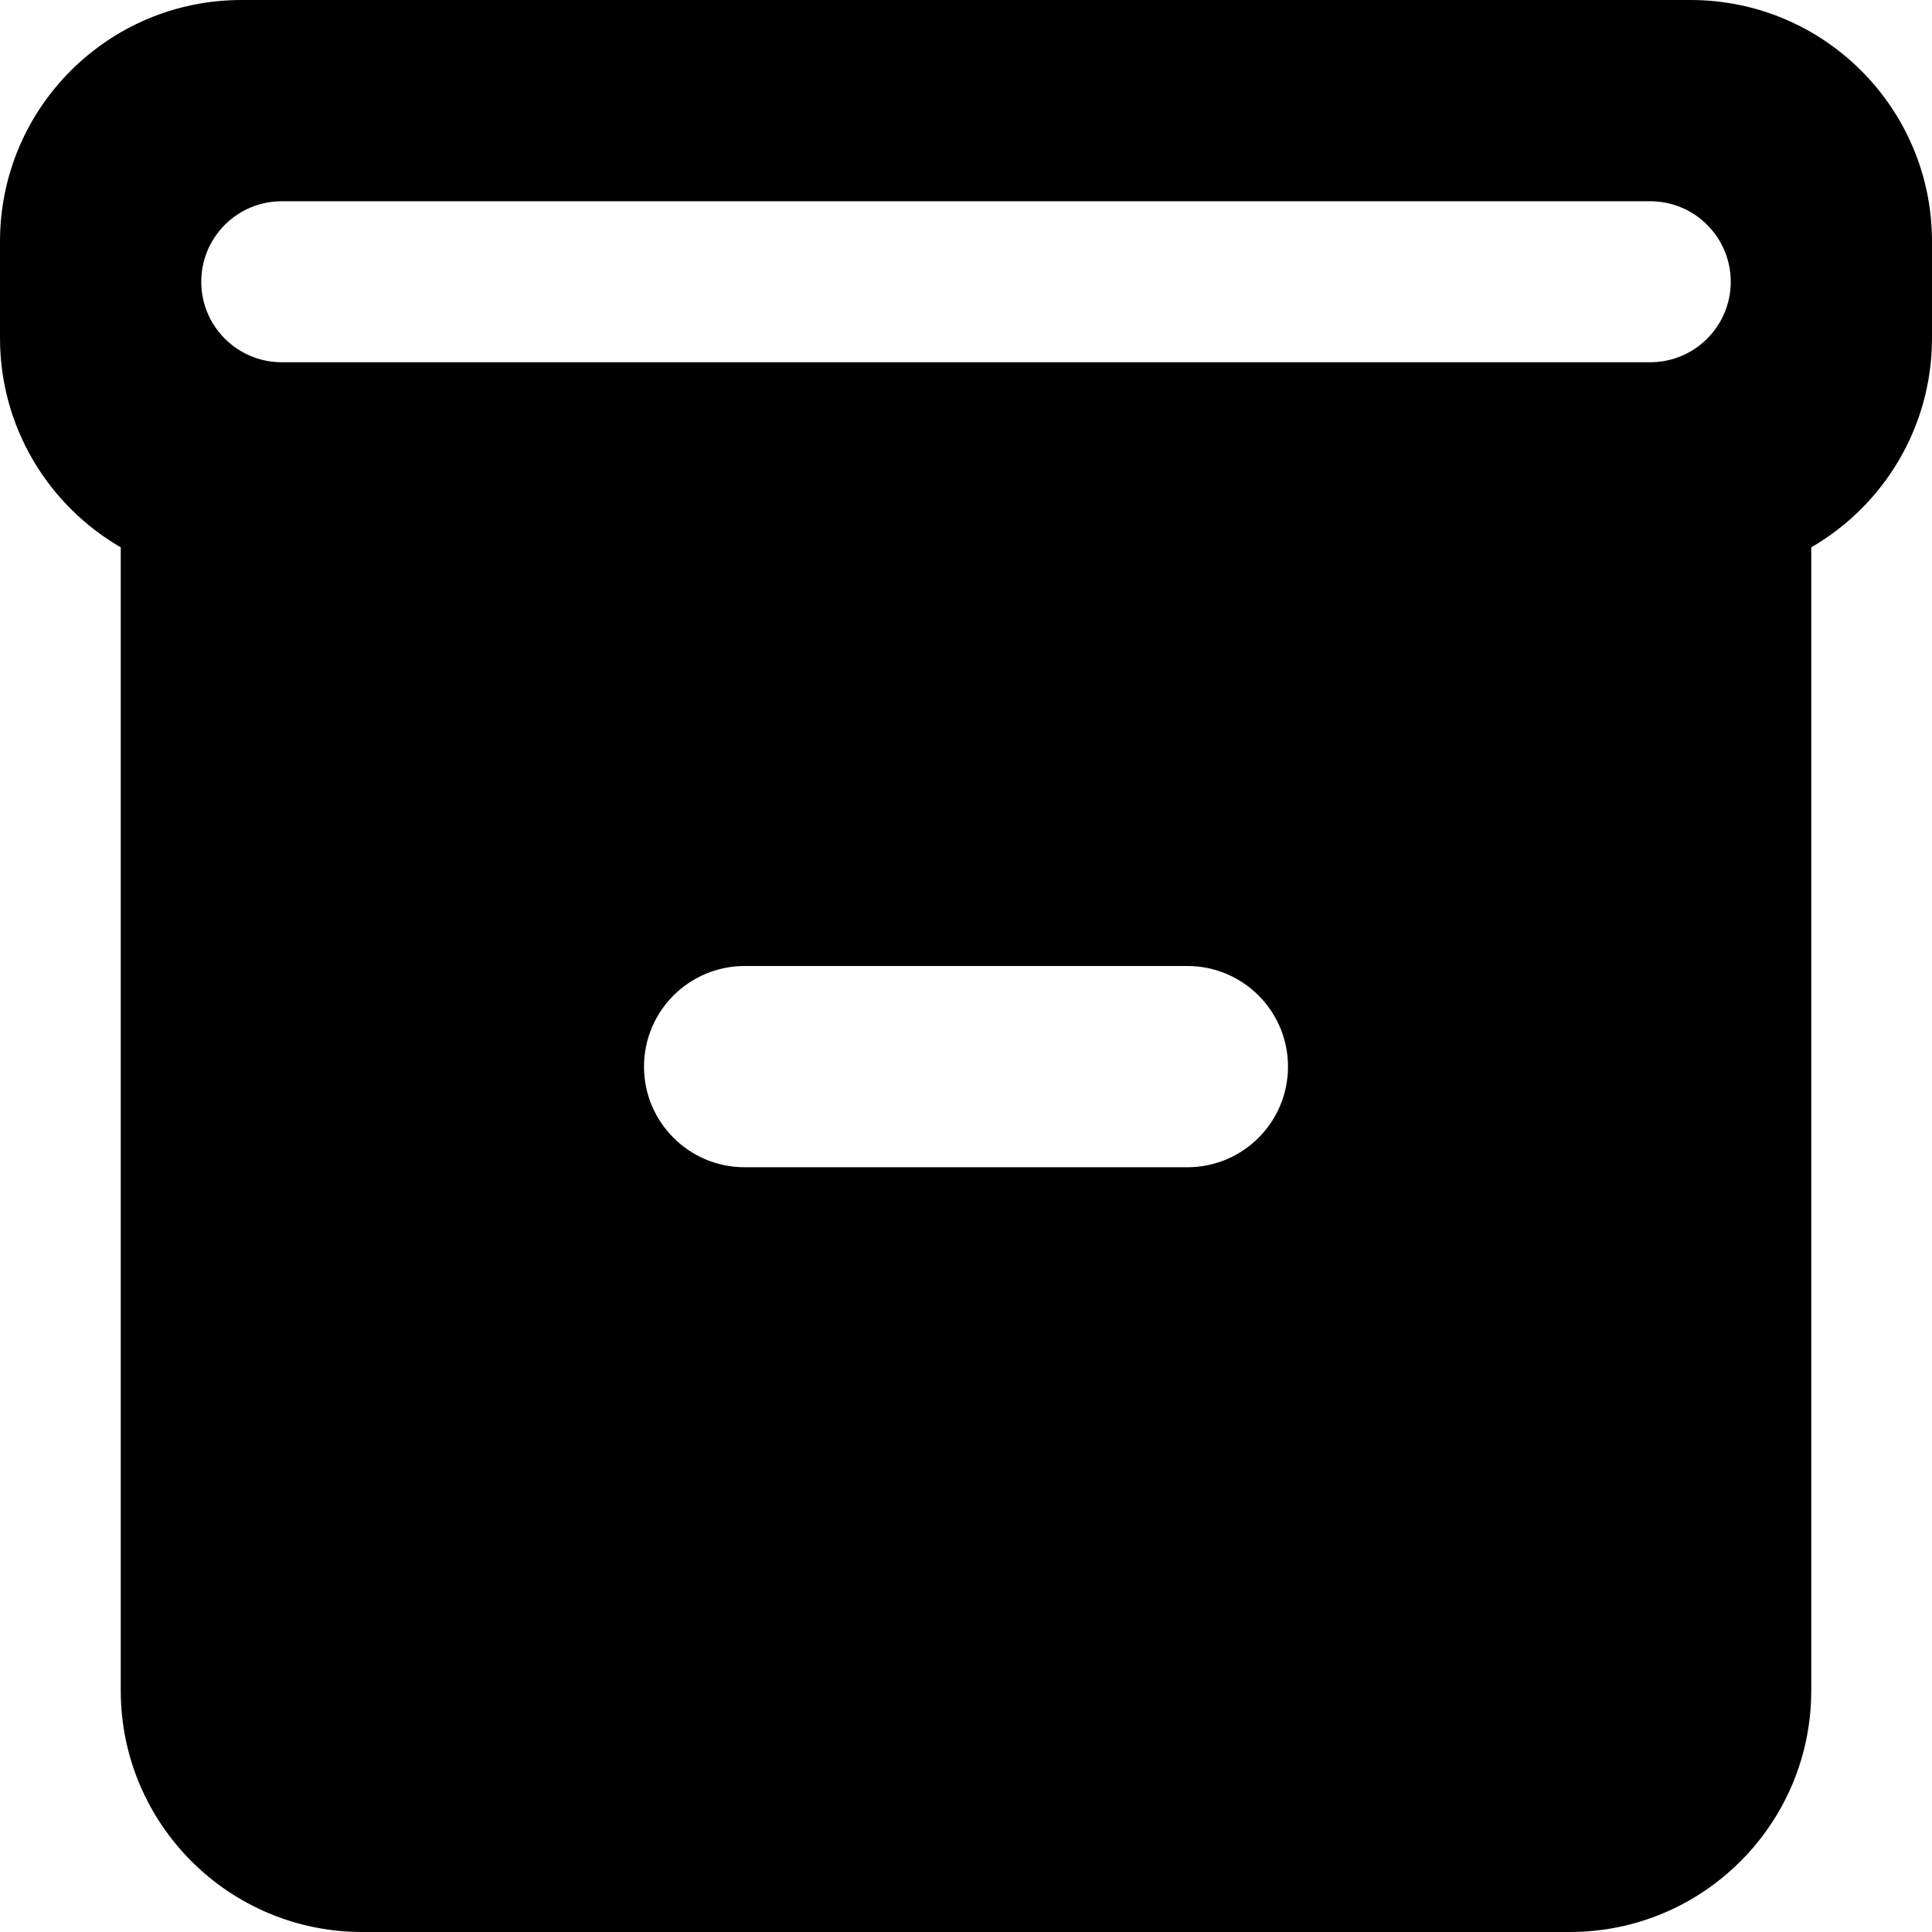
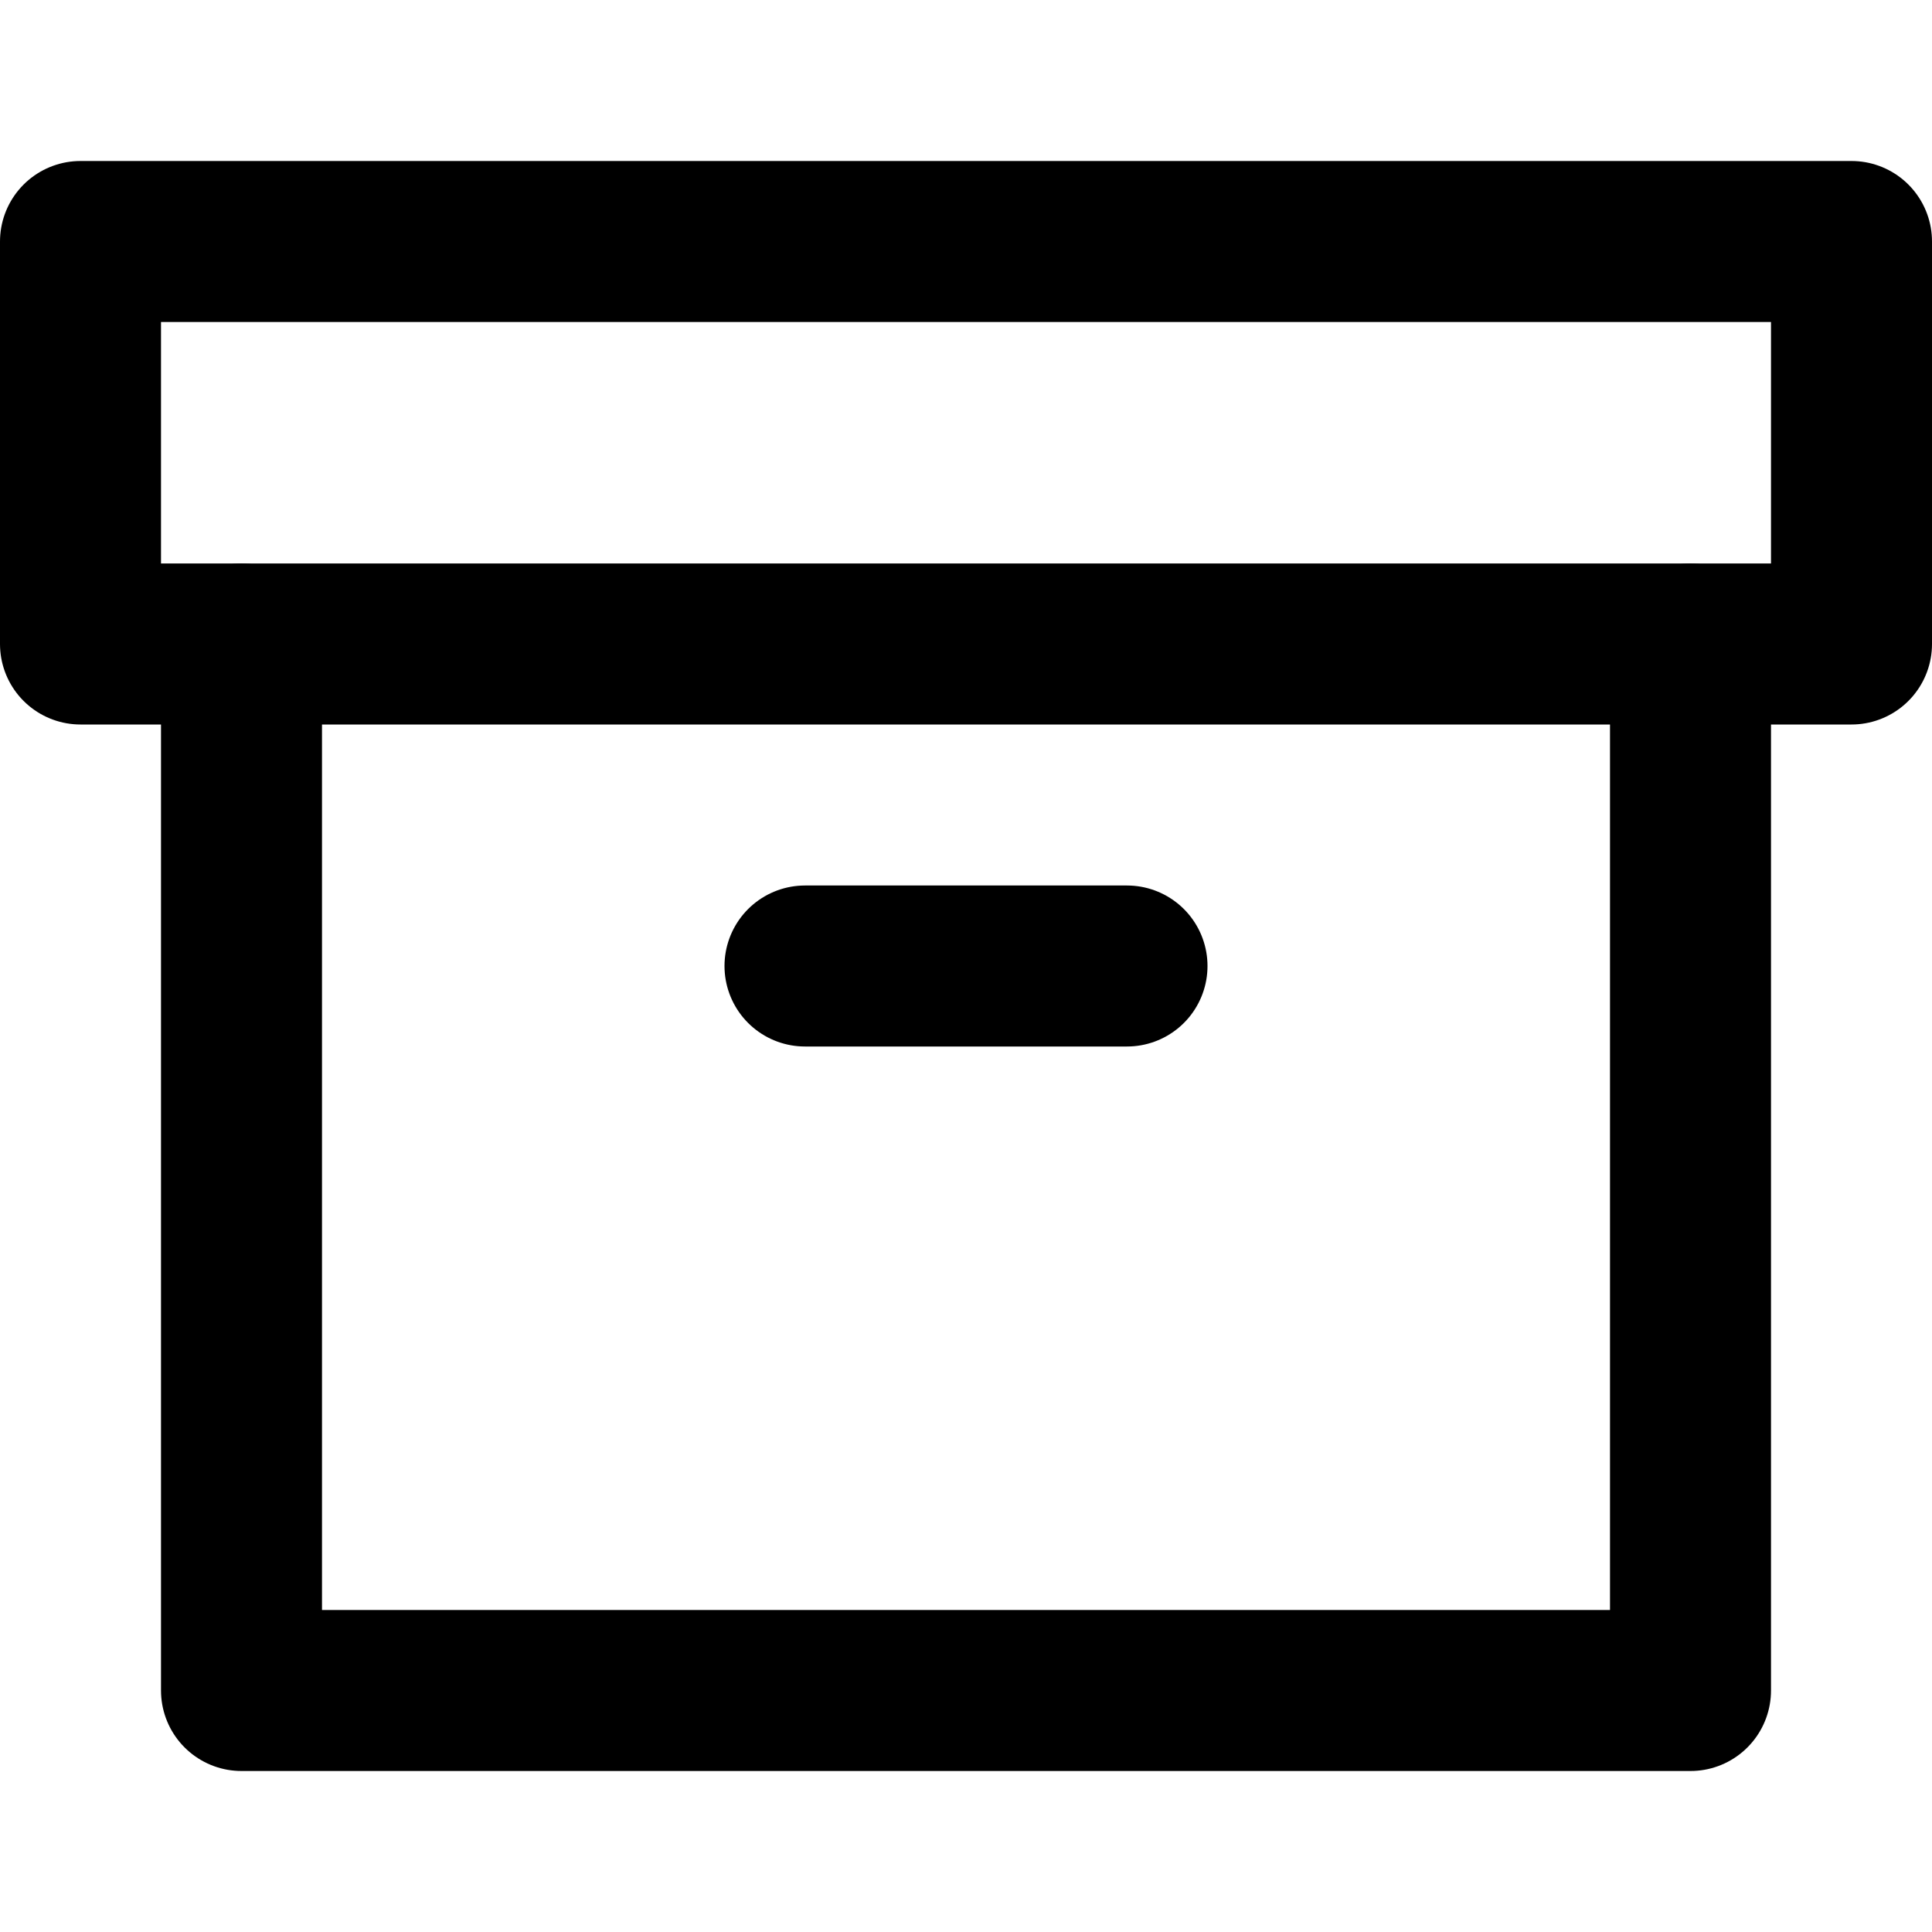
- <svg xmlns="http://www.w3.org/2000/svg" width="24" height="24" viewBox="0 0 24 24" fill="none">
-   <path fill-rule="evenodd" clip-rule="evenodd" d="M0 3C0 1.343 1.343 0 3 0H21C22.657 0 24 1.343 24 3V4.2C24 5.31 23.397 6.28 22.5 6.799V21C22.5 22.657 21.157 24 19.5 24H4.5C2.843 24 1.5 22.657 1.5 21V6.799C0.603 6.28 0 5.31 0 4.2V3ZM2.5 3.5C2.5 2.948 2.948 2.5 3.5 2.5H20.5C21.052 2.5 21.5 2.948 21.5 3.5C21.5 4.052 21.052 4.5 20.5 4.5H3.5C2.948 4.5 2.5 4.052 2.5 3.5ZM8 13.25C8 12.56 8.56 12 9.25 12H14.75C15.441 12 16 12.56 16 13.25C16 13.94 15.441 14.5 14.75 14.5H9.25C8.56 14.5 8 13.94 8 13.25Z" fill="currentColor" />
+ <svg xmlns="http://www.w3.org/2000/svg" width="24" height="24" viewBox="0 0 24 24" fill="none" stroke="currentColor" stroke-width="2" stroke-linecap="round" stroke-linejoin="round" class="feather feather-archive">
+   <polyline points="21 8 21 21 3 21 3 8" />
+   <rect x="1" y="3" width="22" height="5" />
+   <line x1="10" y1="12" x2="14" y2="12" />
</svg>
